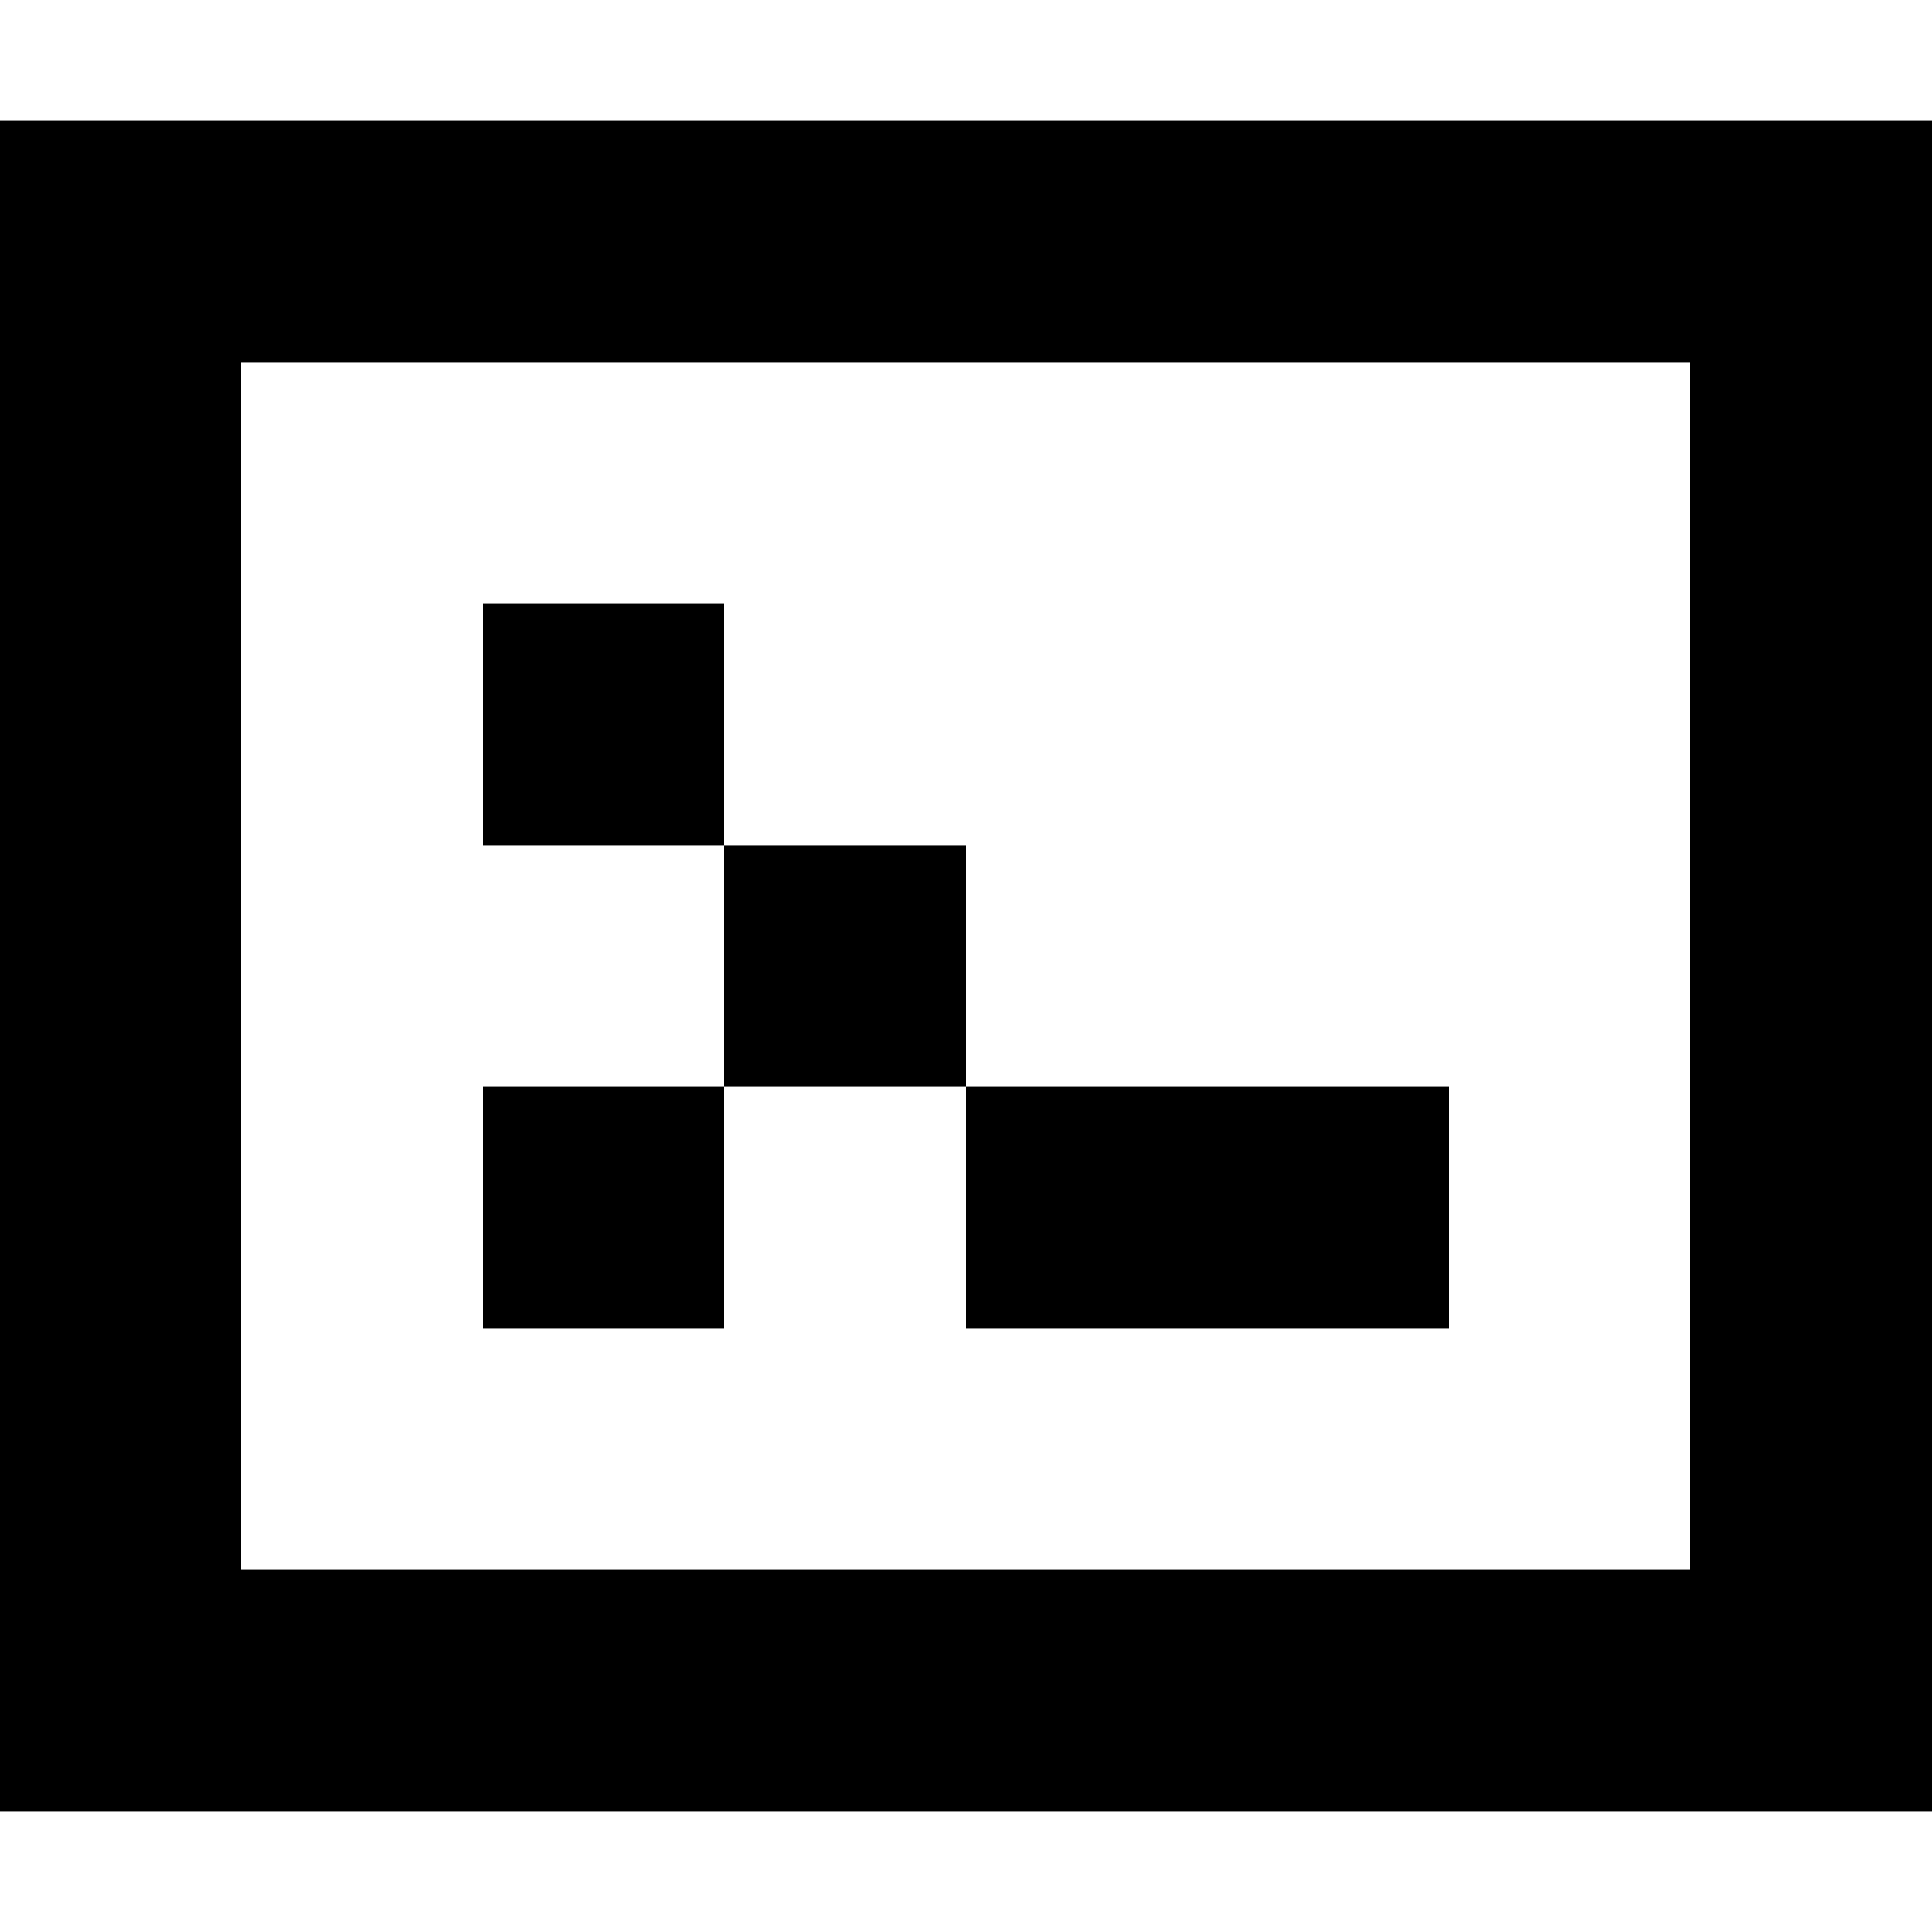
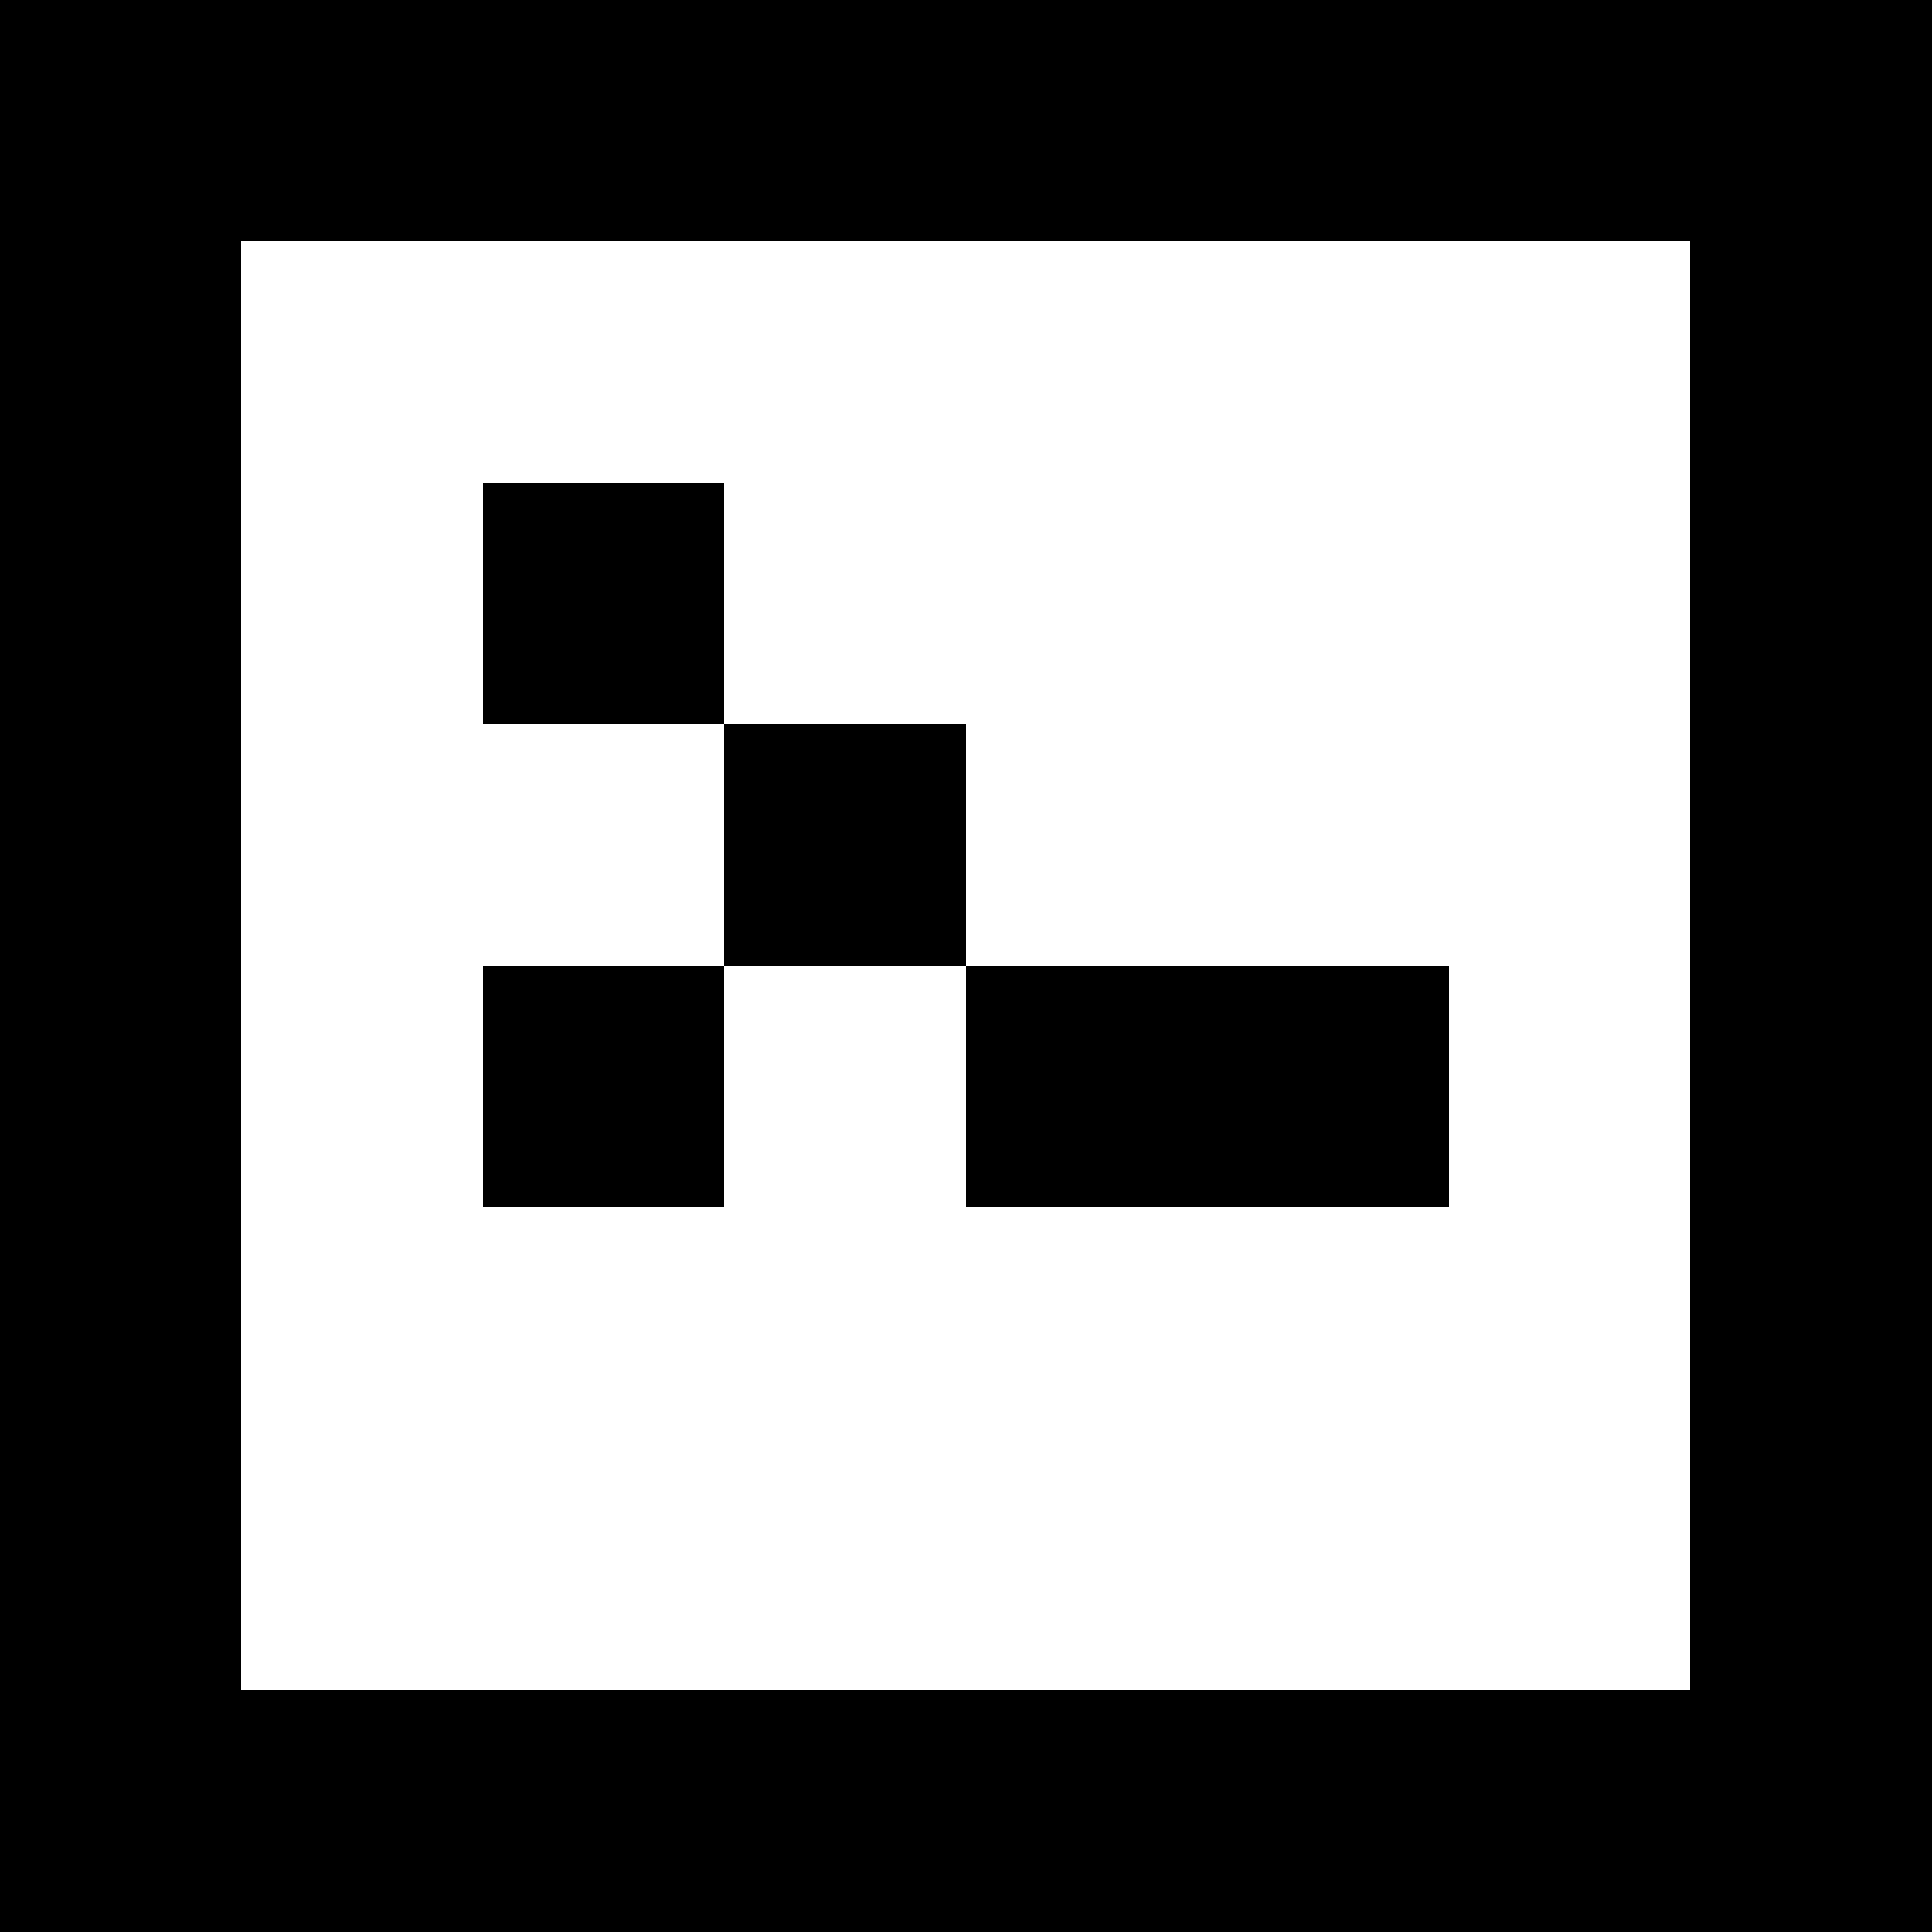
<svg xmlns="http://www.w3.org/2000/svg" width="16" height="16" viewBox="0 0 16 16" fill="currentColor" shape-rendering="crispEdges">
-   <path d="M0 1h16v2h-16zM0 3h2v2h-2zM14 3h2v2h-2zM0 5h2v2h-2zM4 5h2v2h-2zM14 5h2v2h-2zM0 7h2v2h-2zM6 7h2v2h-2zM14 7h2v2h-2zM0 9h2v2h-2zM4 9h2v2h-2zM8 9h4v2h-4zM14 9h2v2h-2zM0 11h2v2h-2zM14 11h2v2h-2zM0 13h16v2h-16z" />
+   <path d="M0 0h16v2h-16zM0 2h2v2h-2zM14 2h2v2h-2zM0 4h2v2h-2zM4 4h2v2h-2zM14 4h2v2h-2zM0 6h2v2h-2zM6 6h2v2h-2zM14 6h2v2h-2zM0 8h2v2h-2zM4 8h2v2h-2zM8 8h4v2h-4zM14 8h2v2h-2zM0 10h2v2h-2zM14 10h2v2h-2zM0 12h2v2h-2zM14 12h2v2h-2zM0 14h16v2h-16z" />
</svg>
